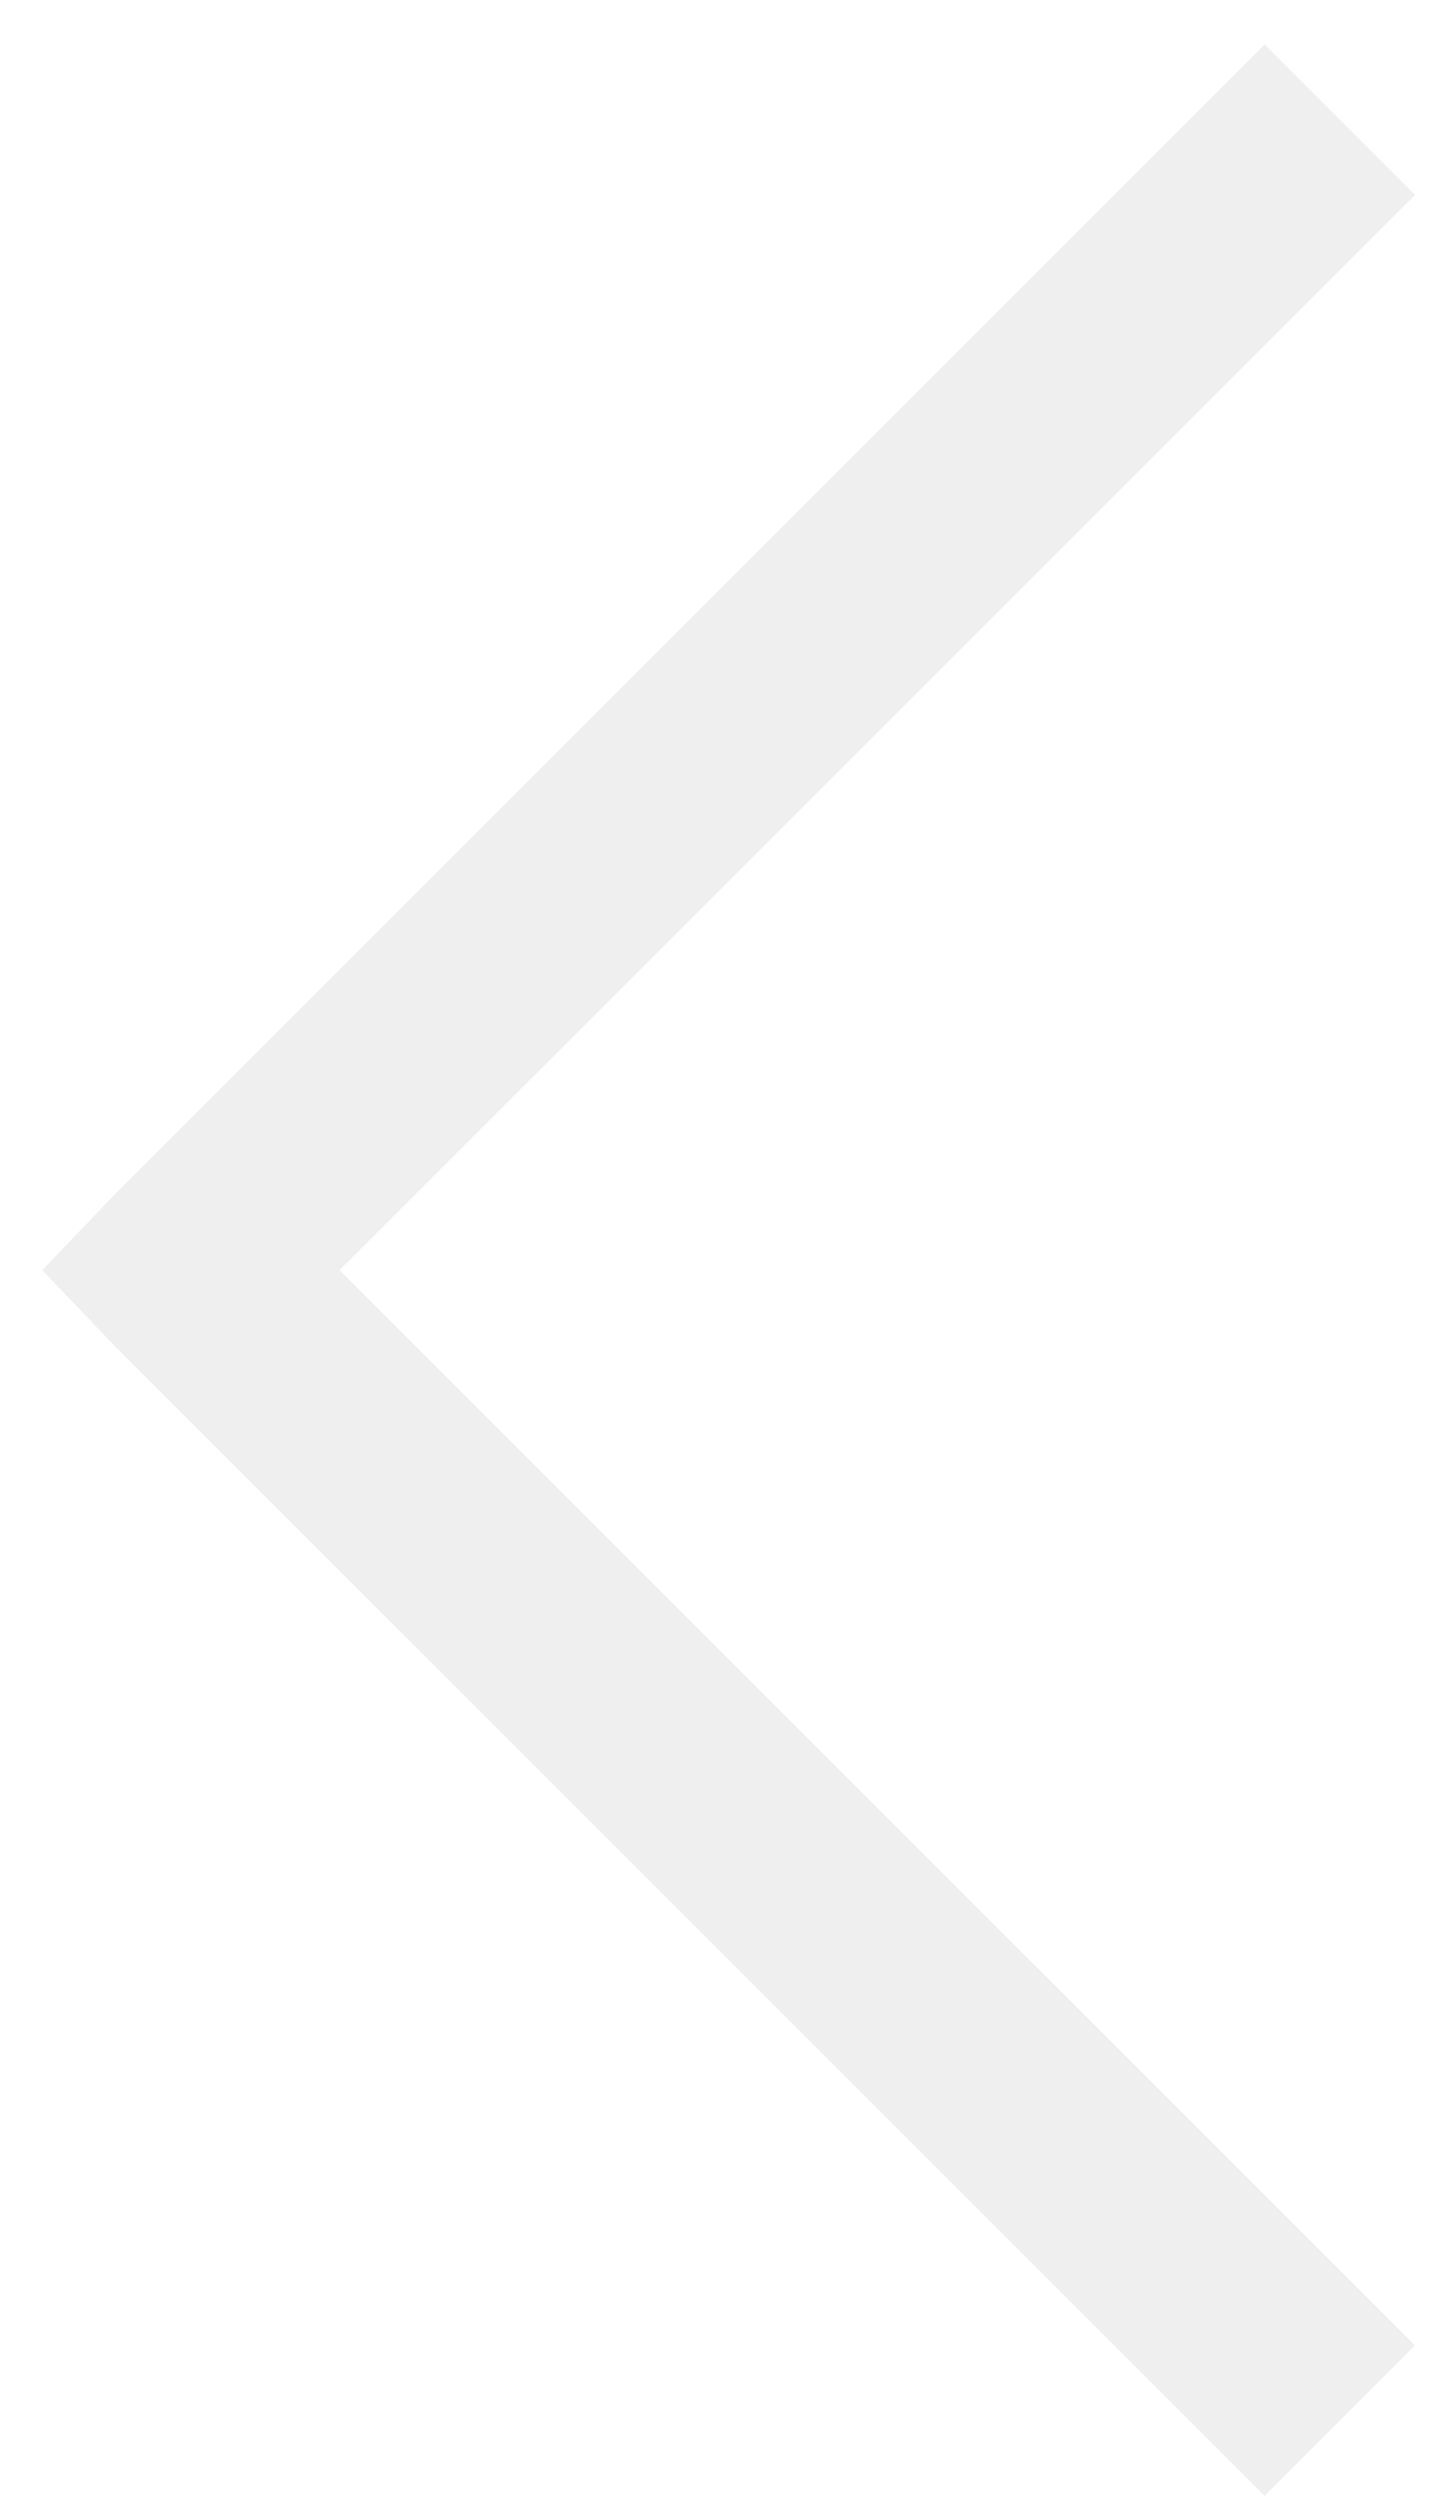
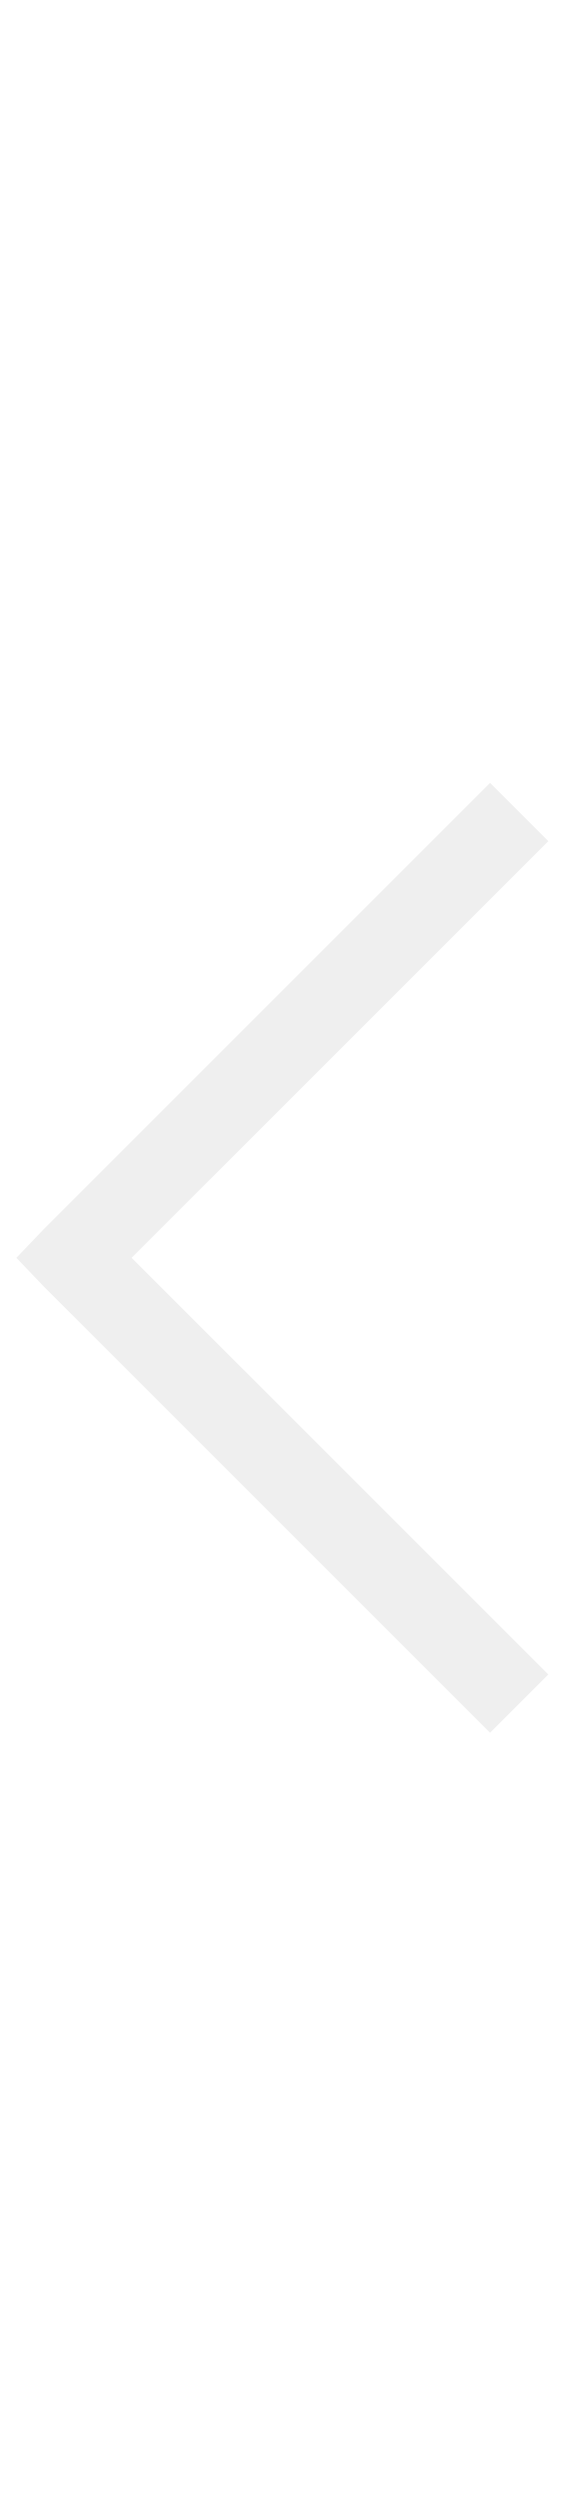
- <svg xmlns="http://www.w3.org/2000/svg" width="18" height="31" viewBox="0 0 18 31" fill="none">
+ <svg xmlns="http://www.w3.org/2000/svg" width="9" height="40" viewBox="0 0 18 31" fill="none">
  <path d="M15.681 0.552L1.415 14.818L0.524 15.75L1.415 16.683L15.681 30.948L17.546 29.083L4.211 15.75L17.547 2.417L15.681 0.552Z" fill="#EFEFEF" />
</svg>
